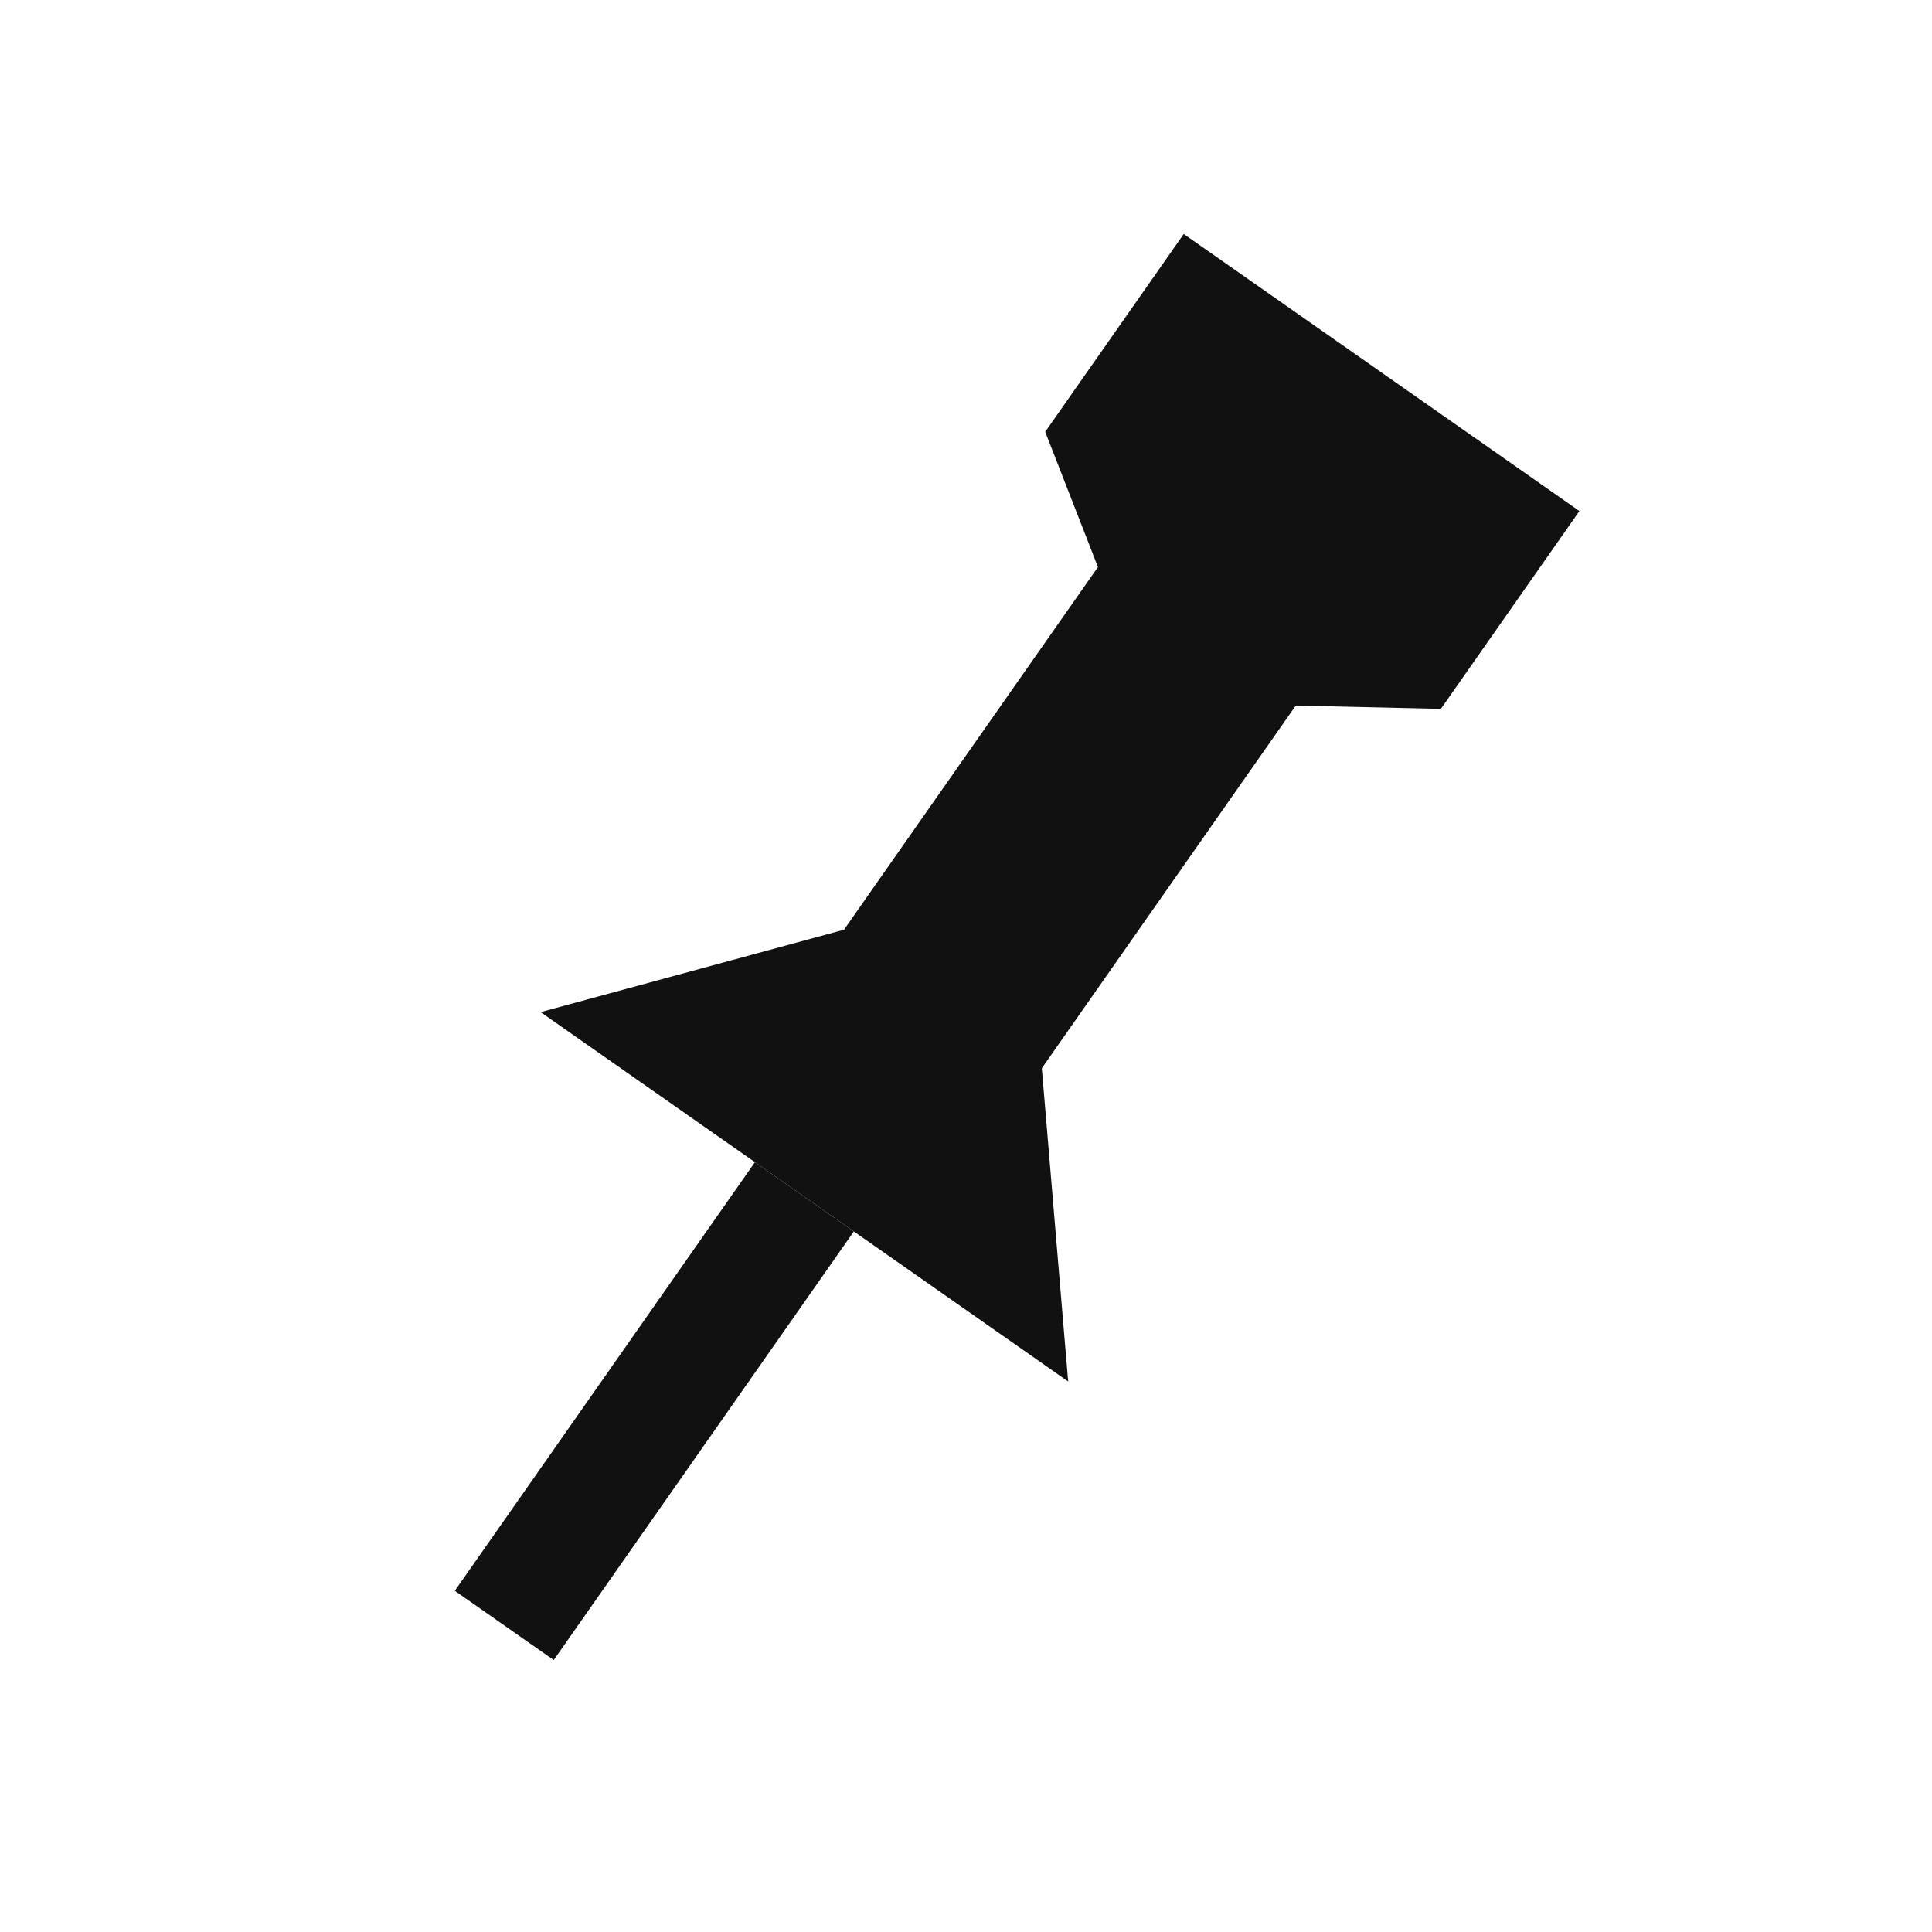
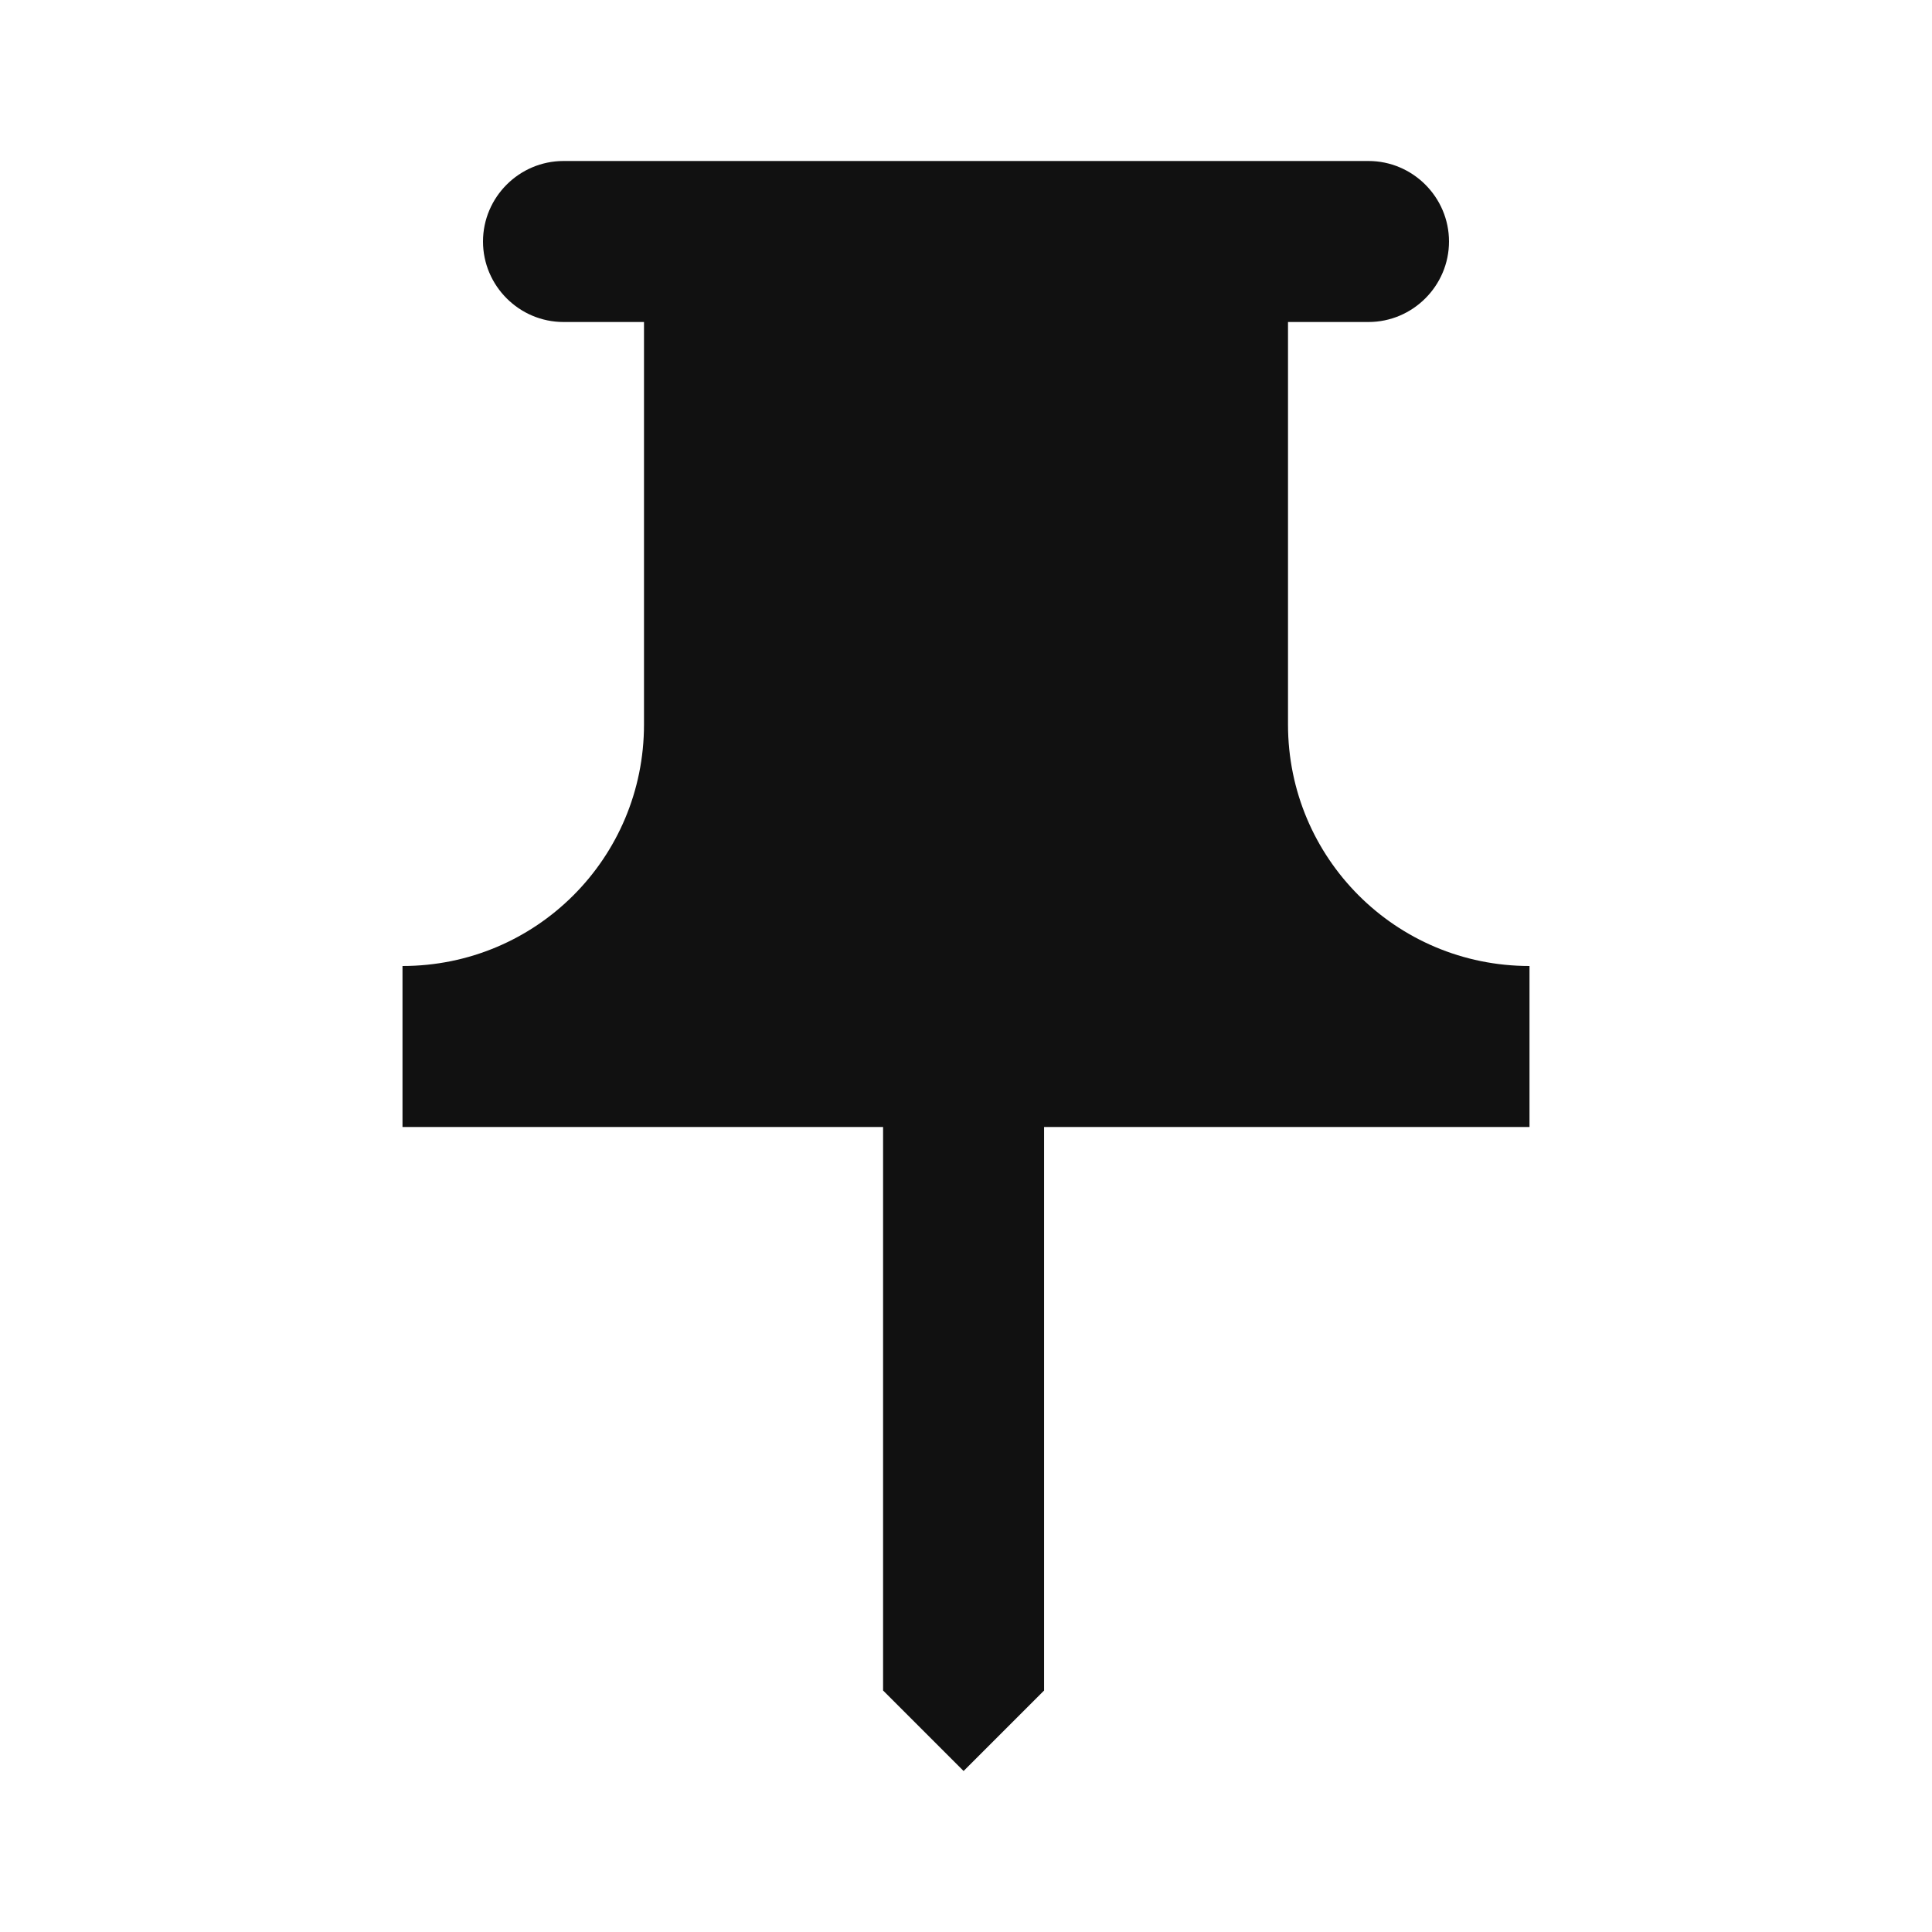
- <svg xmlns="http://www.w3.org/2000/svg" viewBox="0 0 96 96">
-   <g transform="rotate(35 48 48)">
-     <path d="M36 12h24v12l-6 4v22l10 12H32l10-12V28l-6-4z" fill="#111" />
-     <rect x="45" y="62" width="6" height="26" fill="#111" />
-   </g>
+ <svg xmlns="http://www.w3.org/2000/svg" viewBox="0 0 24 24">
+   <path fill="#111" d="M16 9V4h1c.55 0 1-.45 1-1s-.45-1-1-1H7c-.55 0-1 .45-1 1s.45 1 1 1h1v5c0 1.66-1.34 3-3 3v2h5.97v7l1 1 1-1v-7H19v-2c-1.66 0-3-1.34-3-3z" />
</svg>
